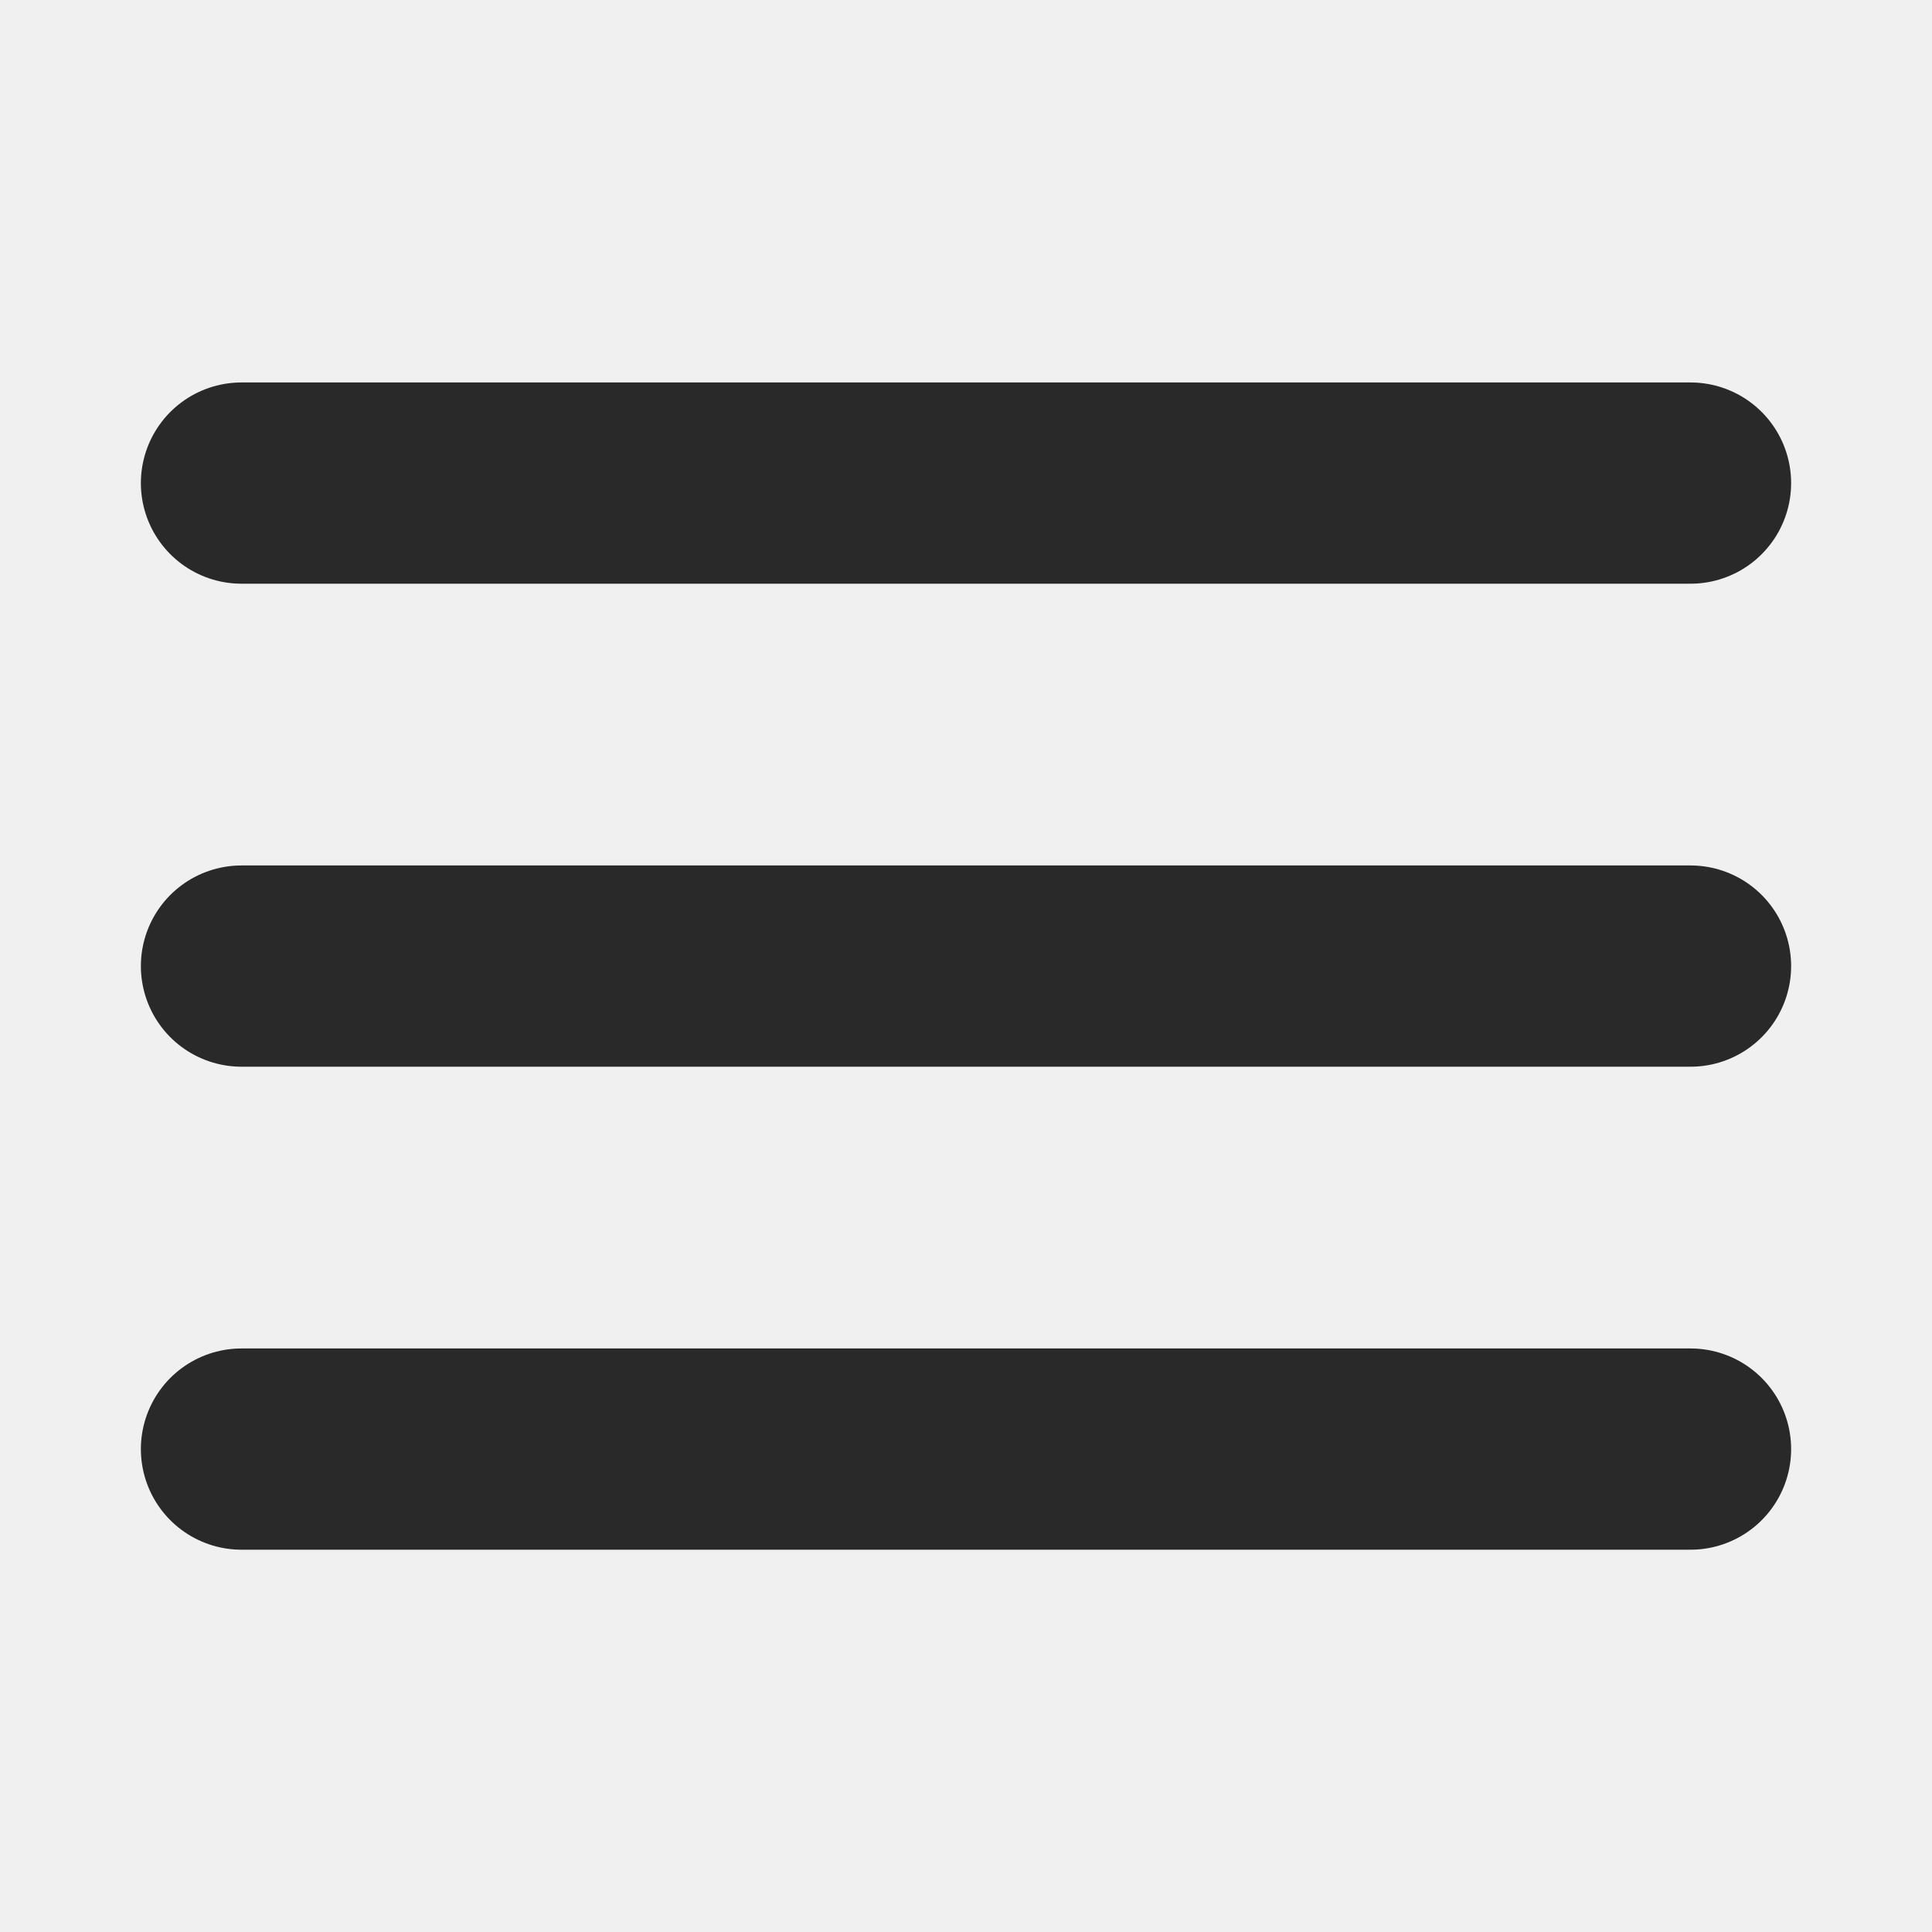
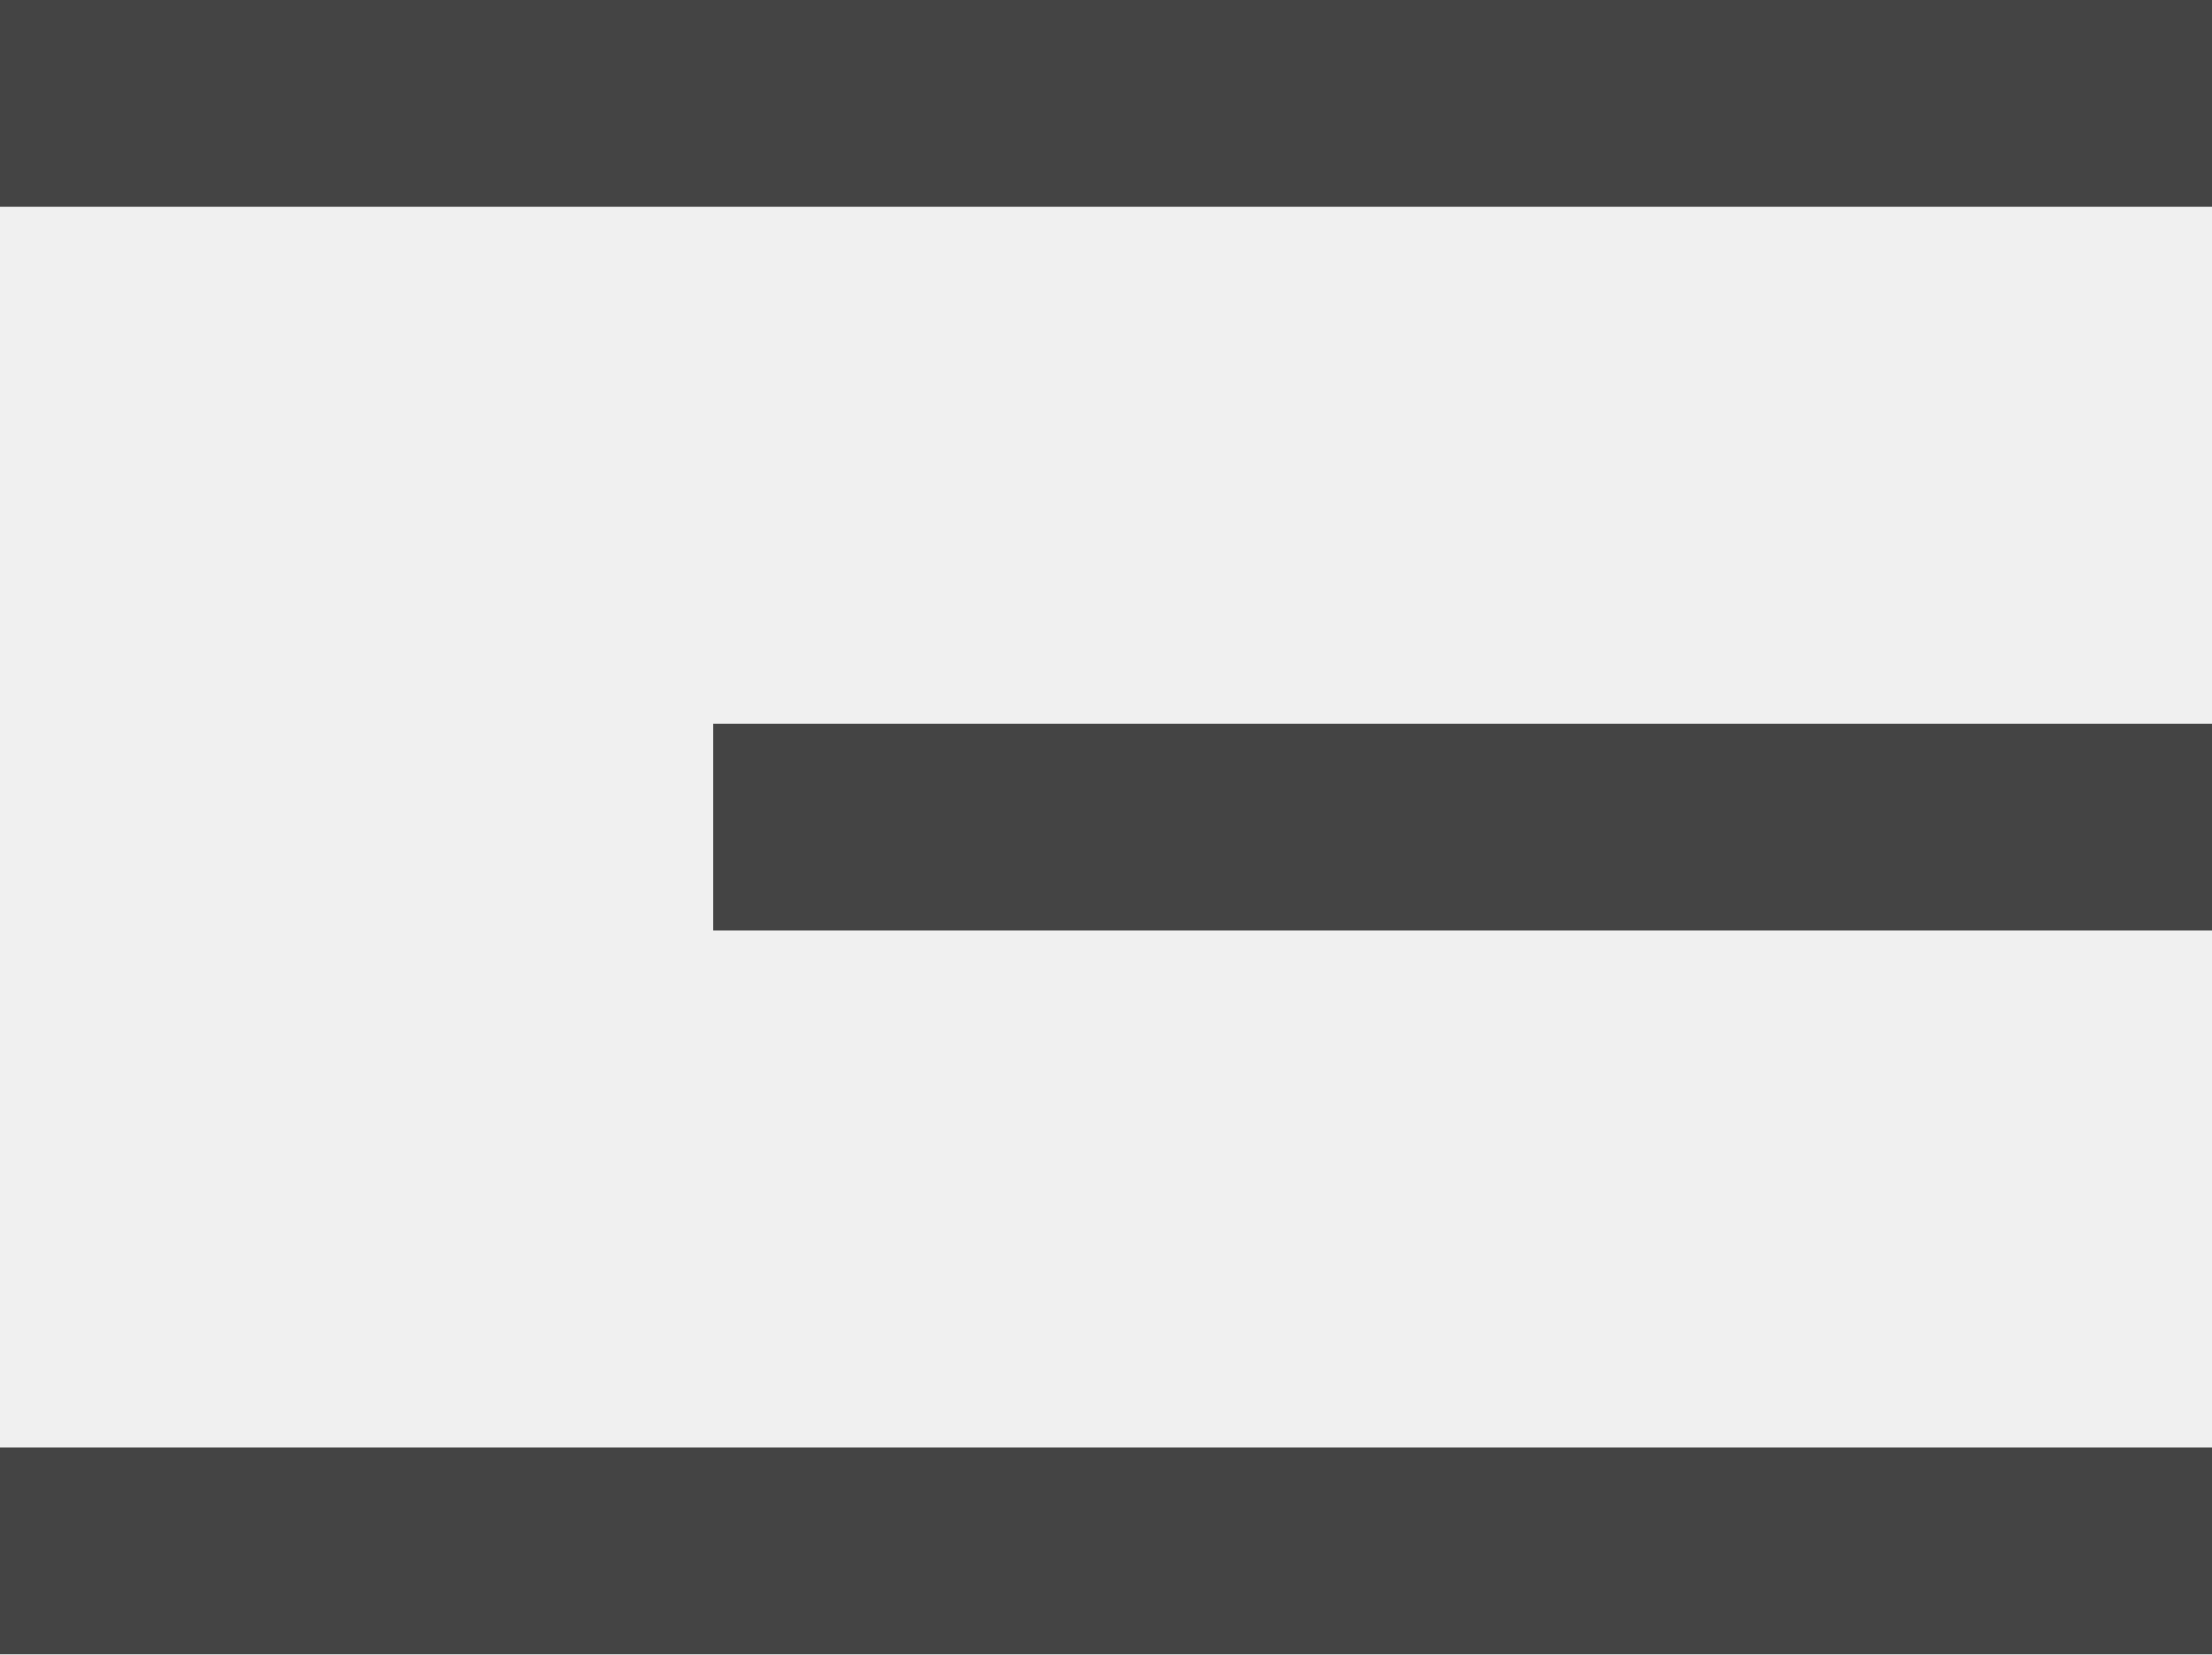
- <svg xmlns="http://www.w3.org/2000/svg" width="800px" height="800px" viewBox="0 0 24 24" fill="none">
-   <g clip-path="url(#clip0_429_11066)">
-     <path d="M3 6.001H21M3 12.001H21M3 18.001H21" stroke="#292929" stroke-width="2.5" stroke-linecap="round" stroke-linejoin="round" />
-   </g>
-   <defs>
-     <clipPath id="clip0_429_11066">
-       <rect width="24" height="24" fill="white" transform="translate(0 0.000915527)" />
-     </clipPath>
-   </defs>
+ <svg xmlns="http://www.w3.org/2000/svg" version="1.1" id="Layer_1" x="0px" y="0px" viewBox="0 0 21.4 16" style="enable-background:new 0 0 21.4 16;" xml:space="preserve">
+   <style type="text/css">
+ 	.st0{fill:#444444;}
+ </style>
+   <rect id="XMLID_2_" class="st0" width="21.4" height="2" />
+   <rect id="XMLID_3_" y="14" class="st0" width="21.4" height="2" />
+   <rect id="XMLID_4_" x="6.9" y="7" class="st0" width="14.5" height="2" />
</svg>
